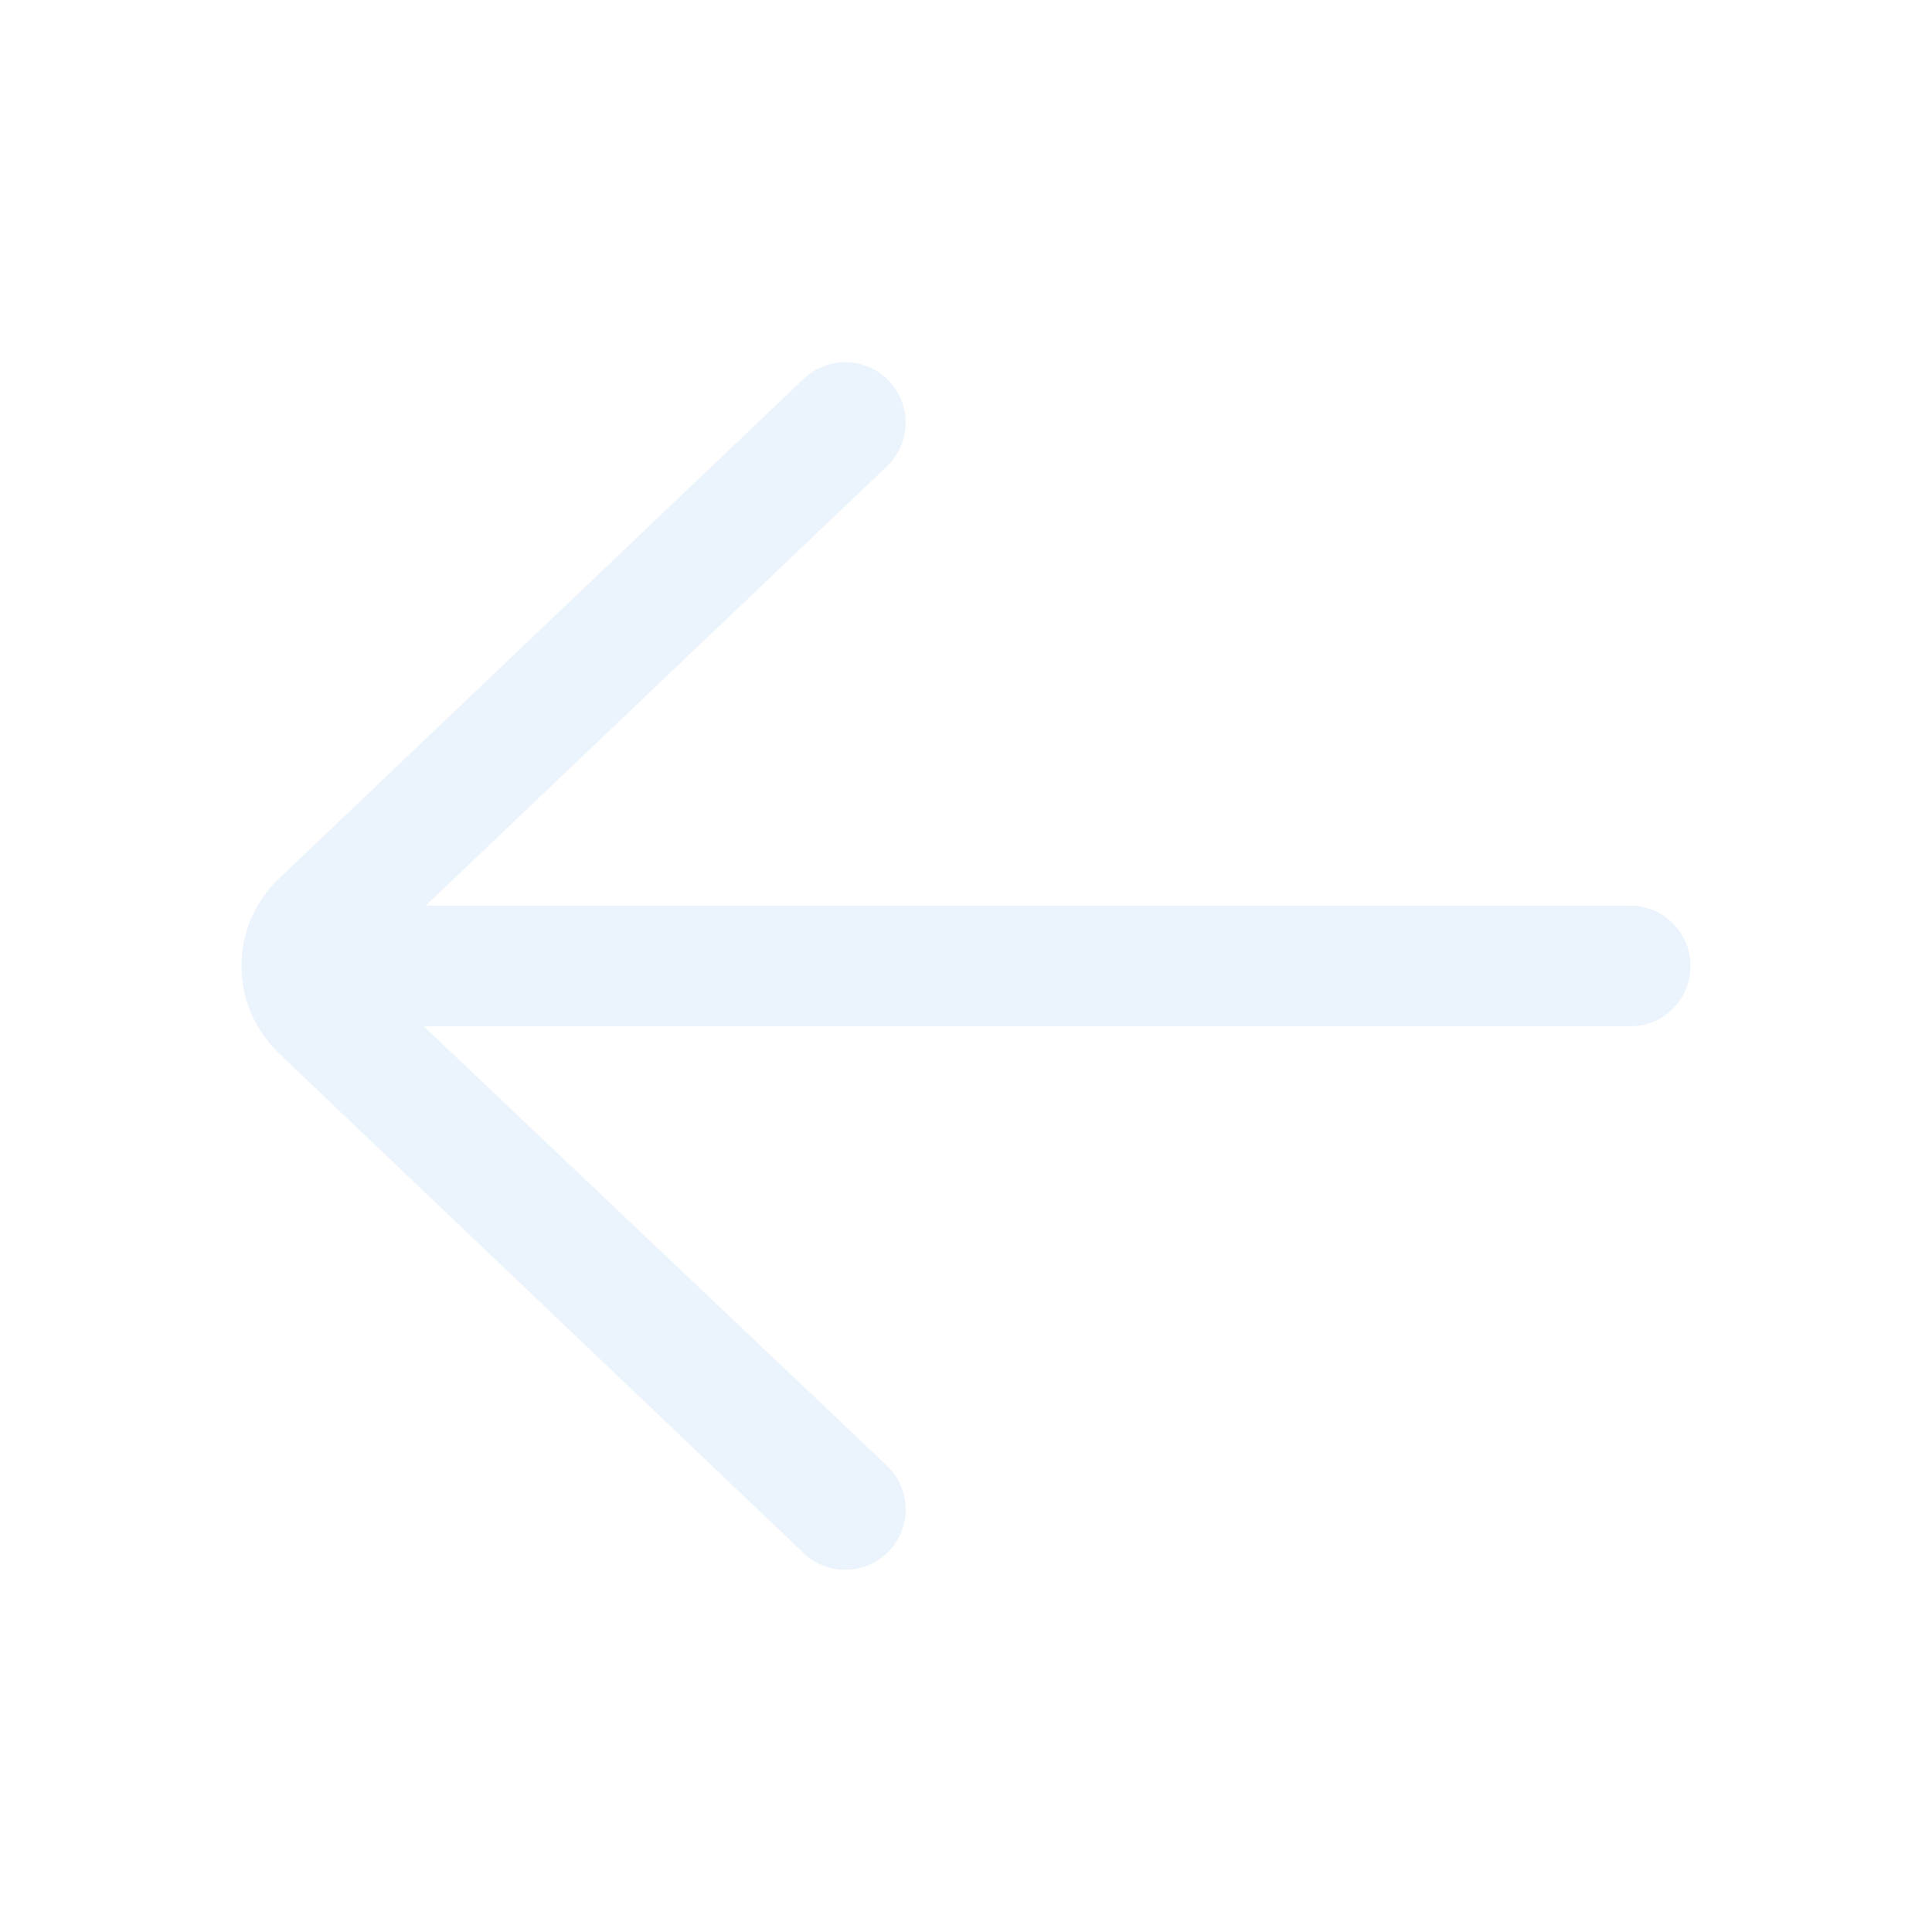
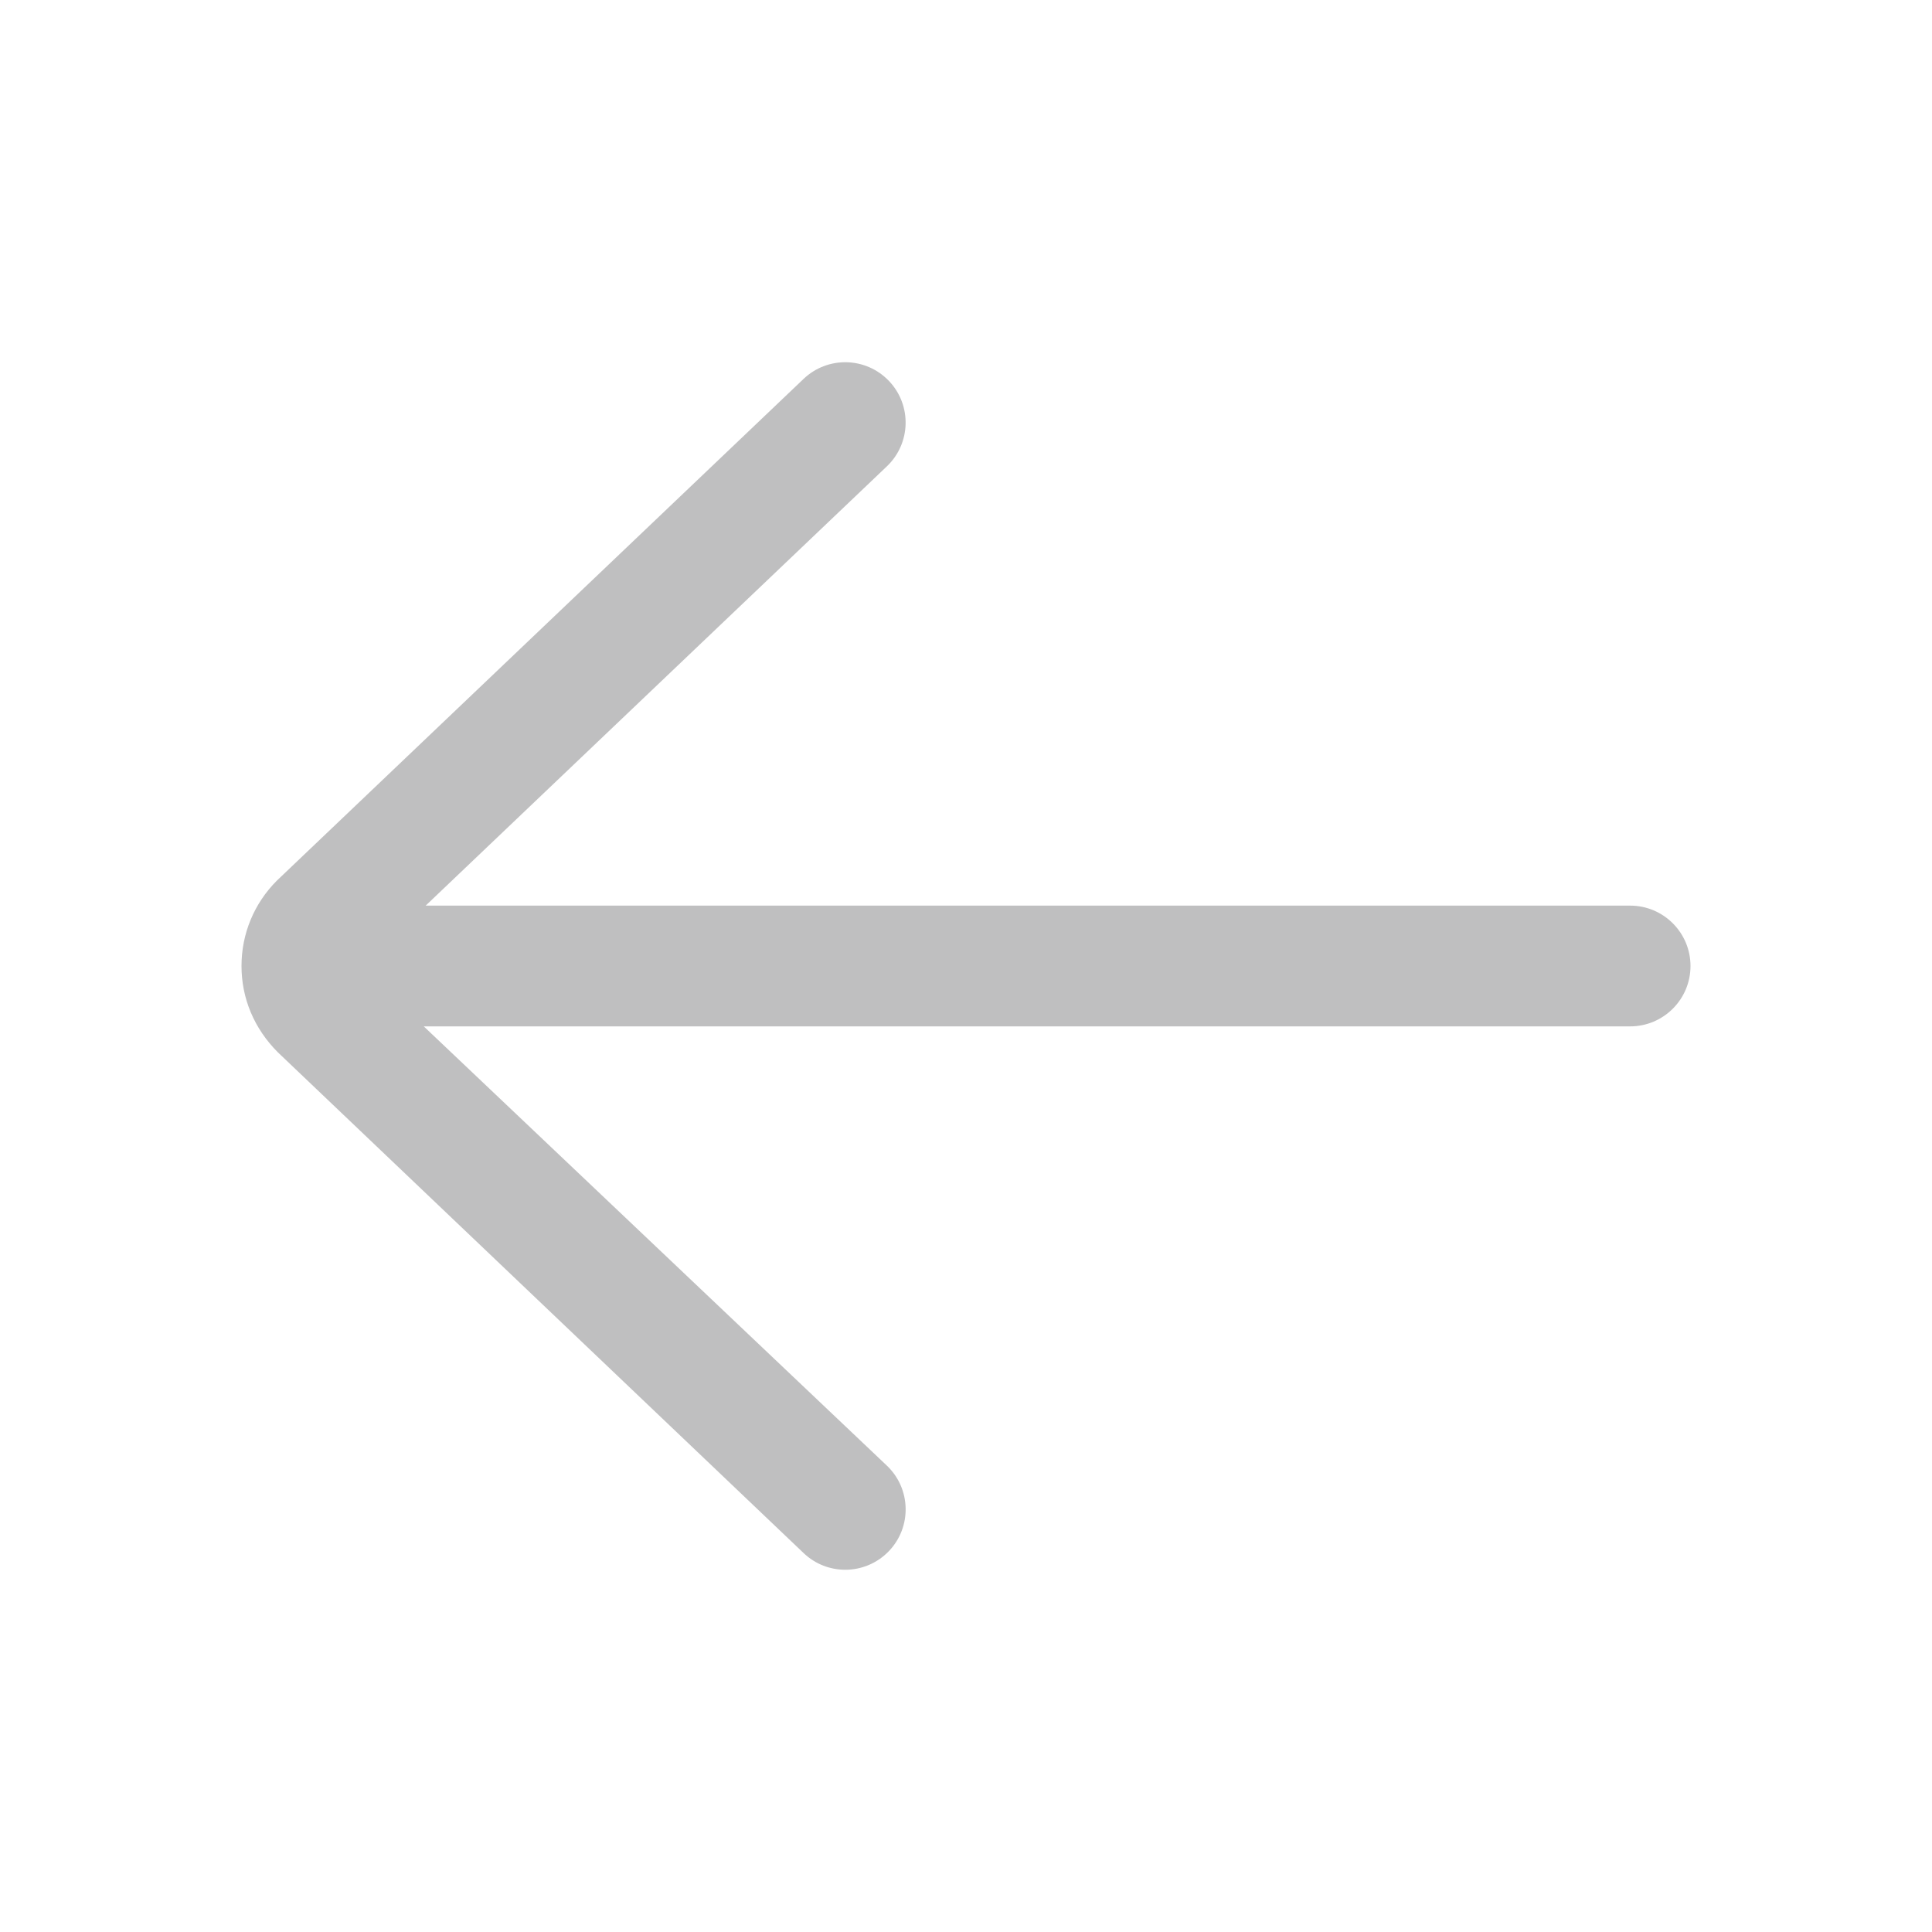
<svg xmlns="http://www.w3.org/2000/svg" id="Layer" enable-background="new 0 0 64 64" height="512px" viewBox="0 0 64 64" width="512px">
  <g>
-     <path d="m54 30h-39.899l15.278-14.552c.8-.762.831-2.028.069-2.828-.761-.799-2.027-.831-2.828-.069l-17.448 16.62c-.755.756-1.172 1.76-1.172 2.829 0 1.068.417 2.073 1.207 2.862l17.414 16.586c.387.369.883.552 1.379.552.528 0 1.056-.208 1.449-.621.762-.8.731-2.065-.069-2.827l-15.342-14.552h39.962c1.104 0 2-.896 2-2s-.896-2-2-2z" data-original="#000000" class="active-path" data-old_color="#000000" fill="#EBF3FC" />
+     <path d="m54 30h-39.899l15.278-14.552c.8-.762.831-2.028.069-2.828-.761-.799-2.027-.831-2.828-.069l-17.448 16.62c-.755.756-1.172 1.76-1.172 2.829 0 1.068.417 2.073 1.207 2.862l17.414 16.586c.387.369.883.552 1.379.552.528 0 1.056-.208 1.449-.621.762-.8.731-2.065-.069-2.827l-15.342-14.552h39.962c1.104 0 2-.896 2-2s-.896-2-2-2z" data-original="#000000" class="active-path" data-old_color="#000000" fill="#BFBFC0" />
  </g>
</svg>
